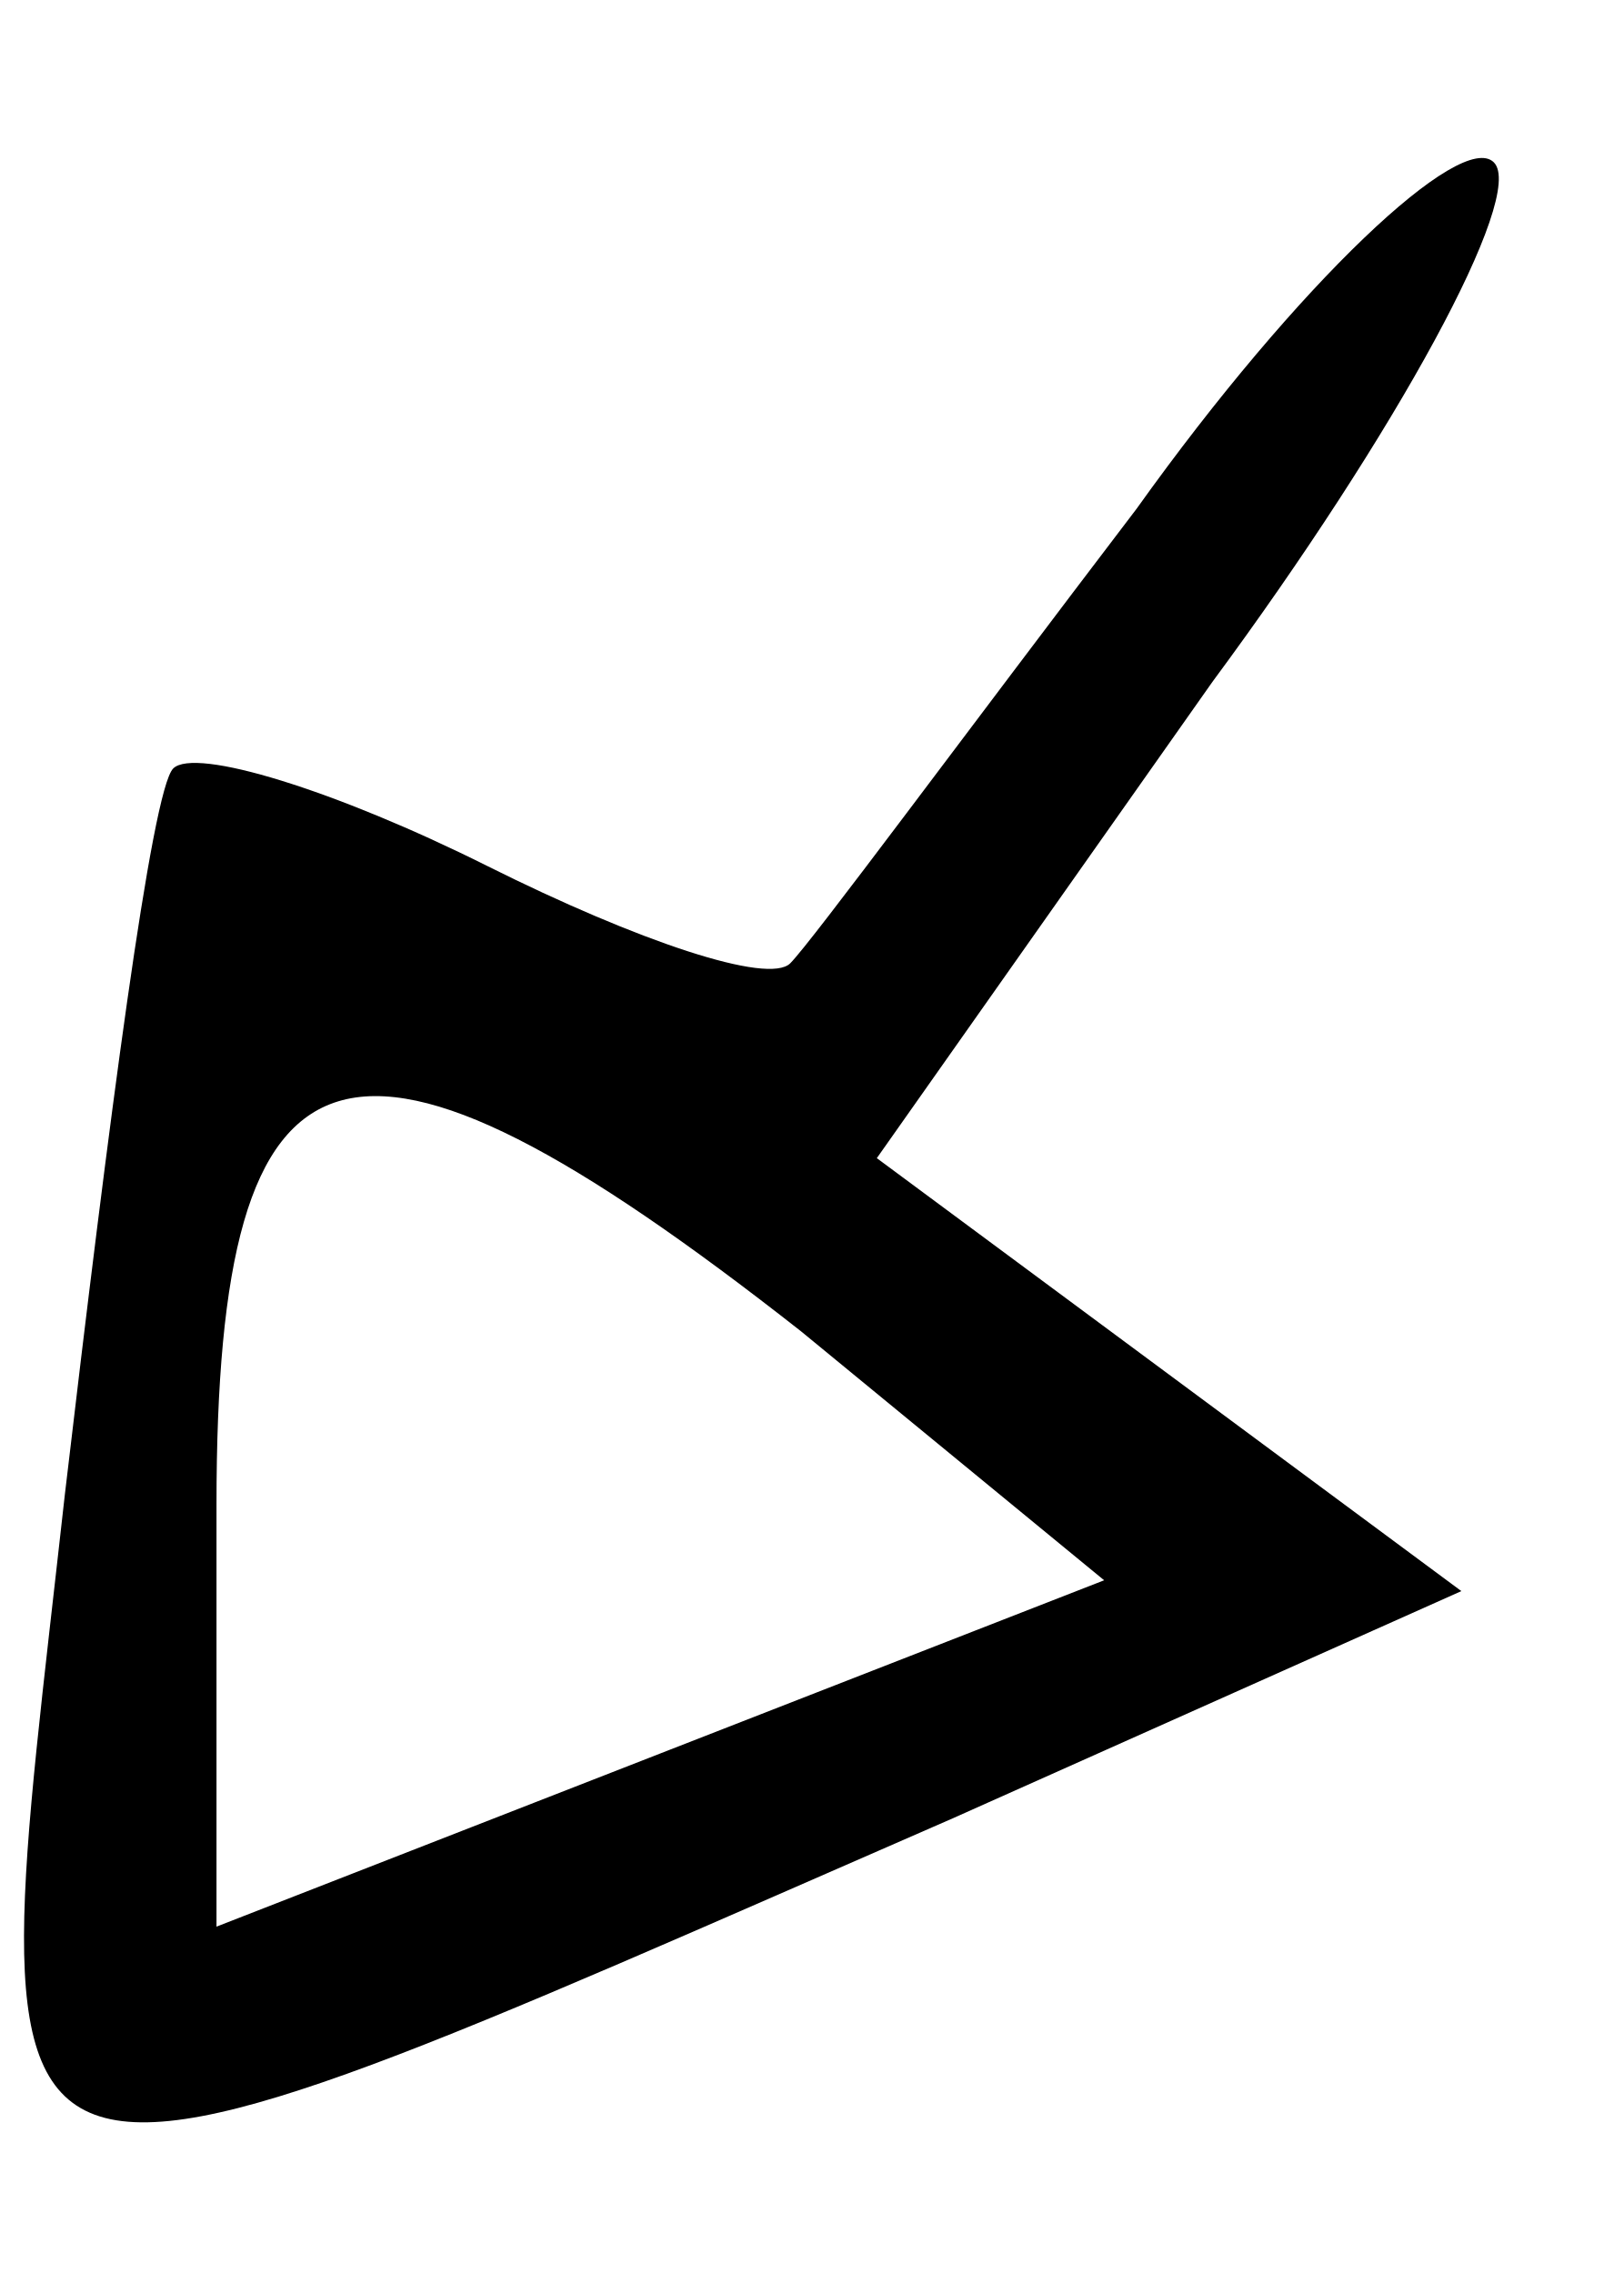
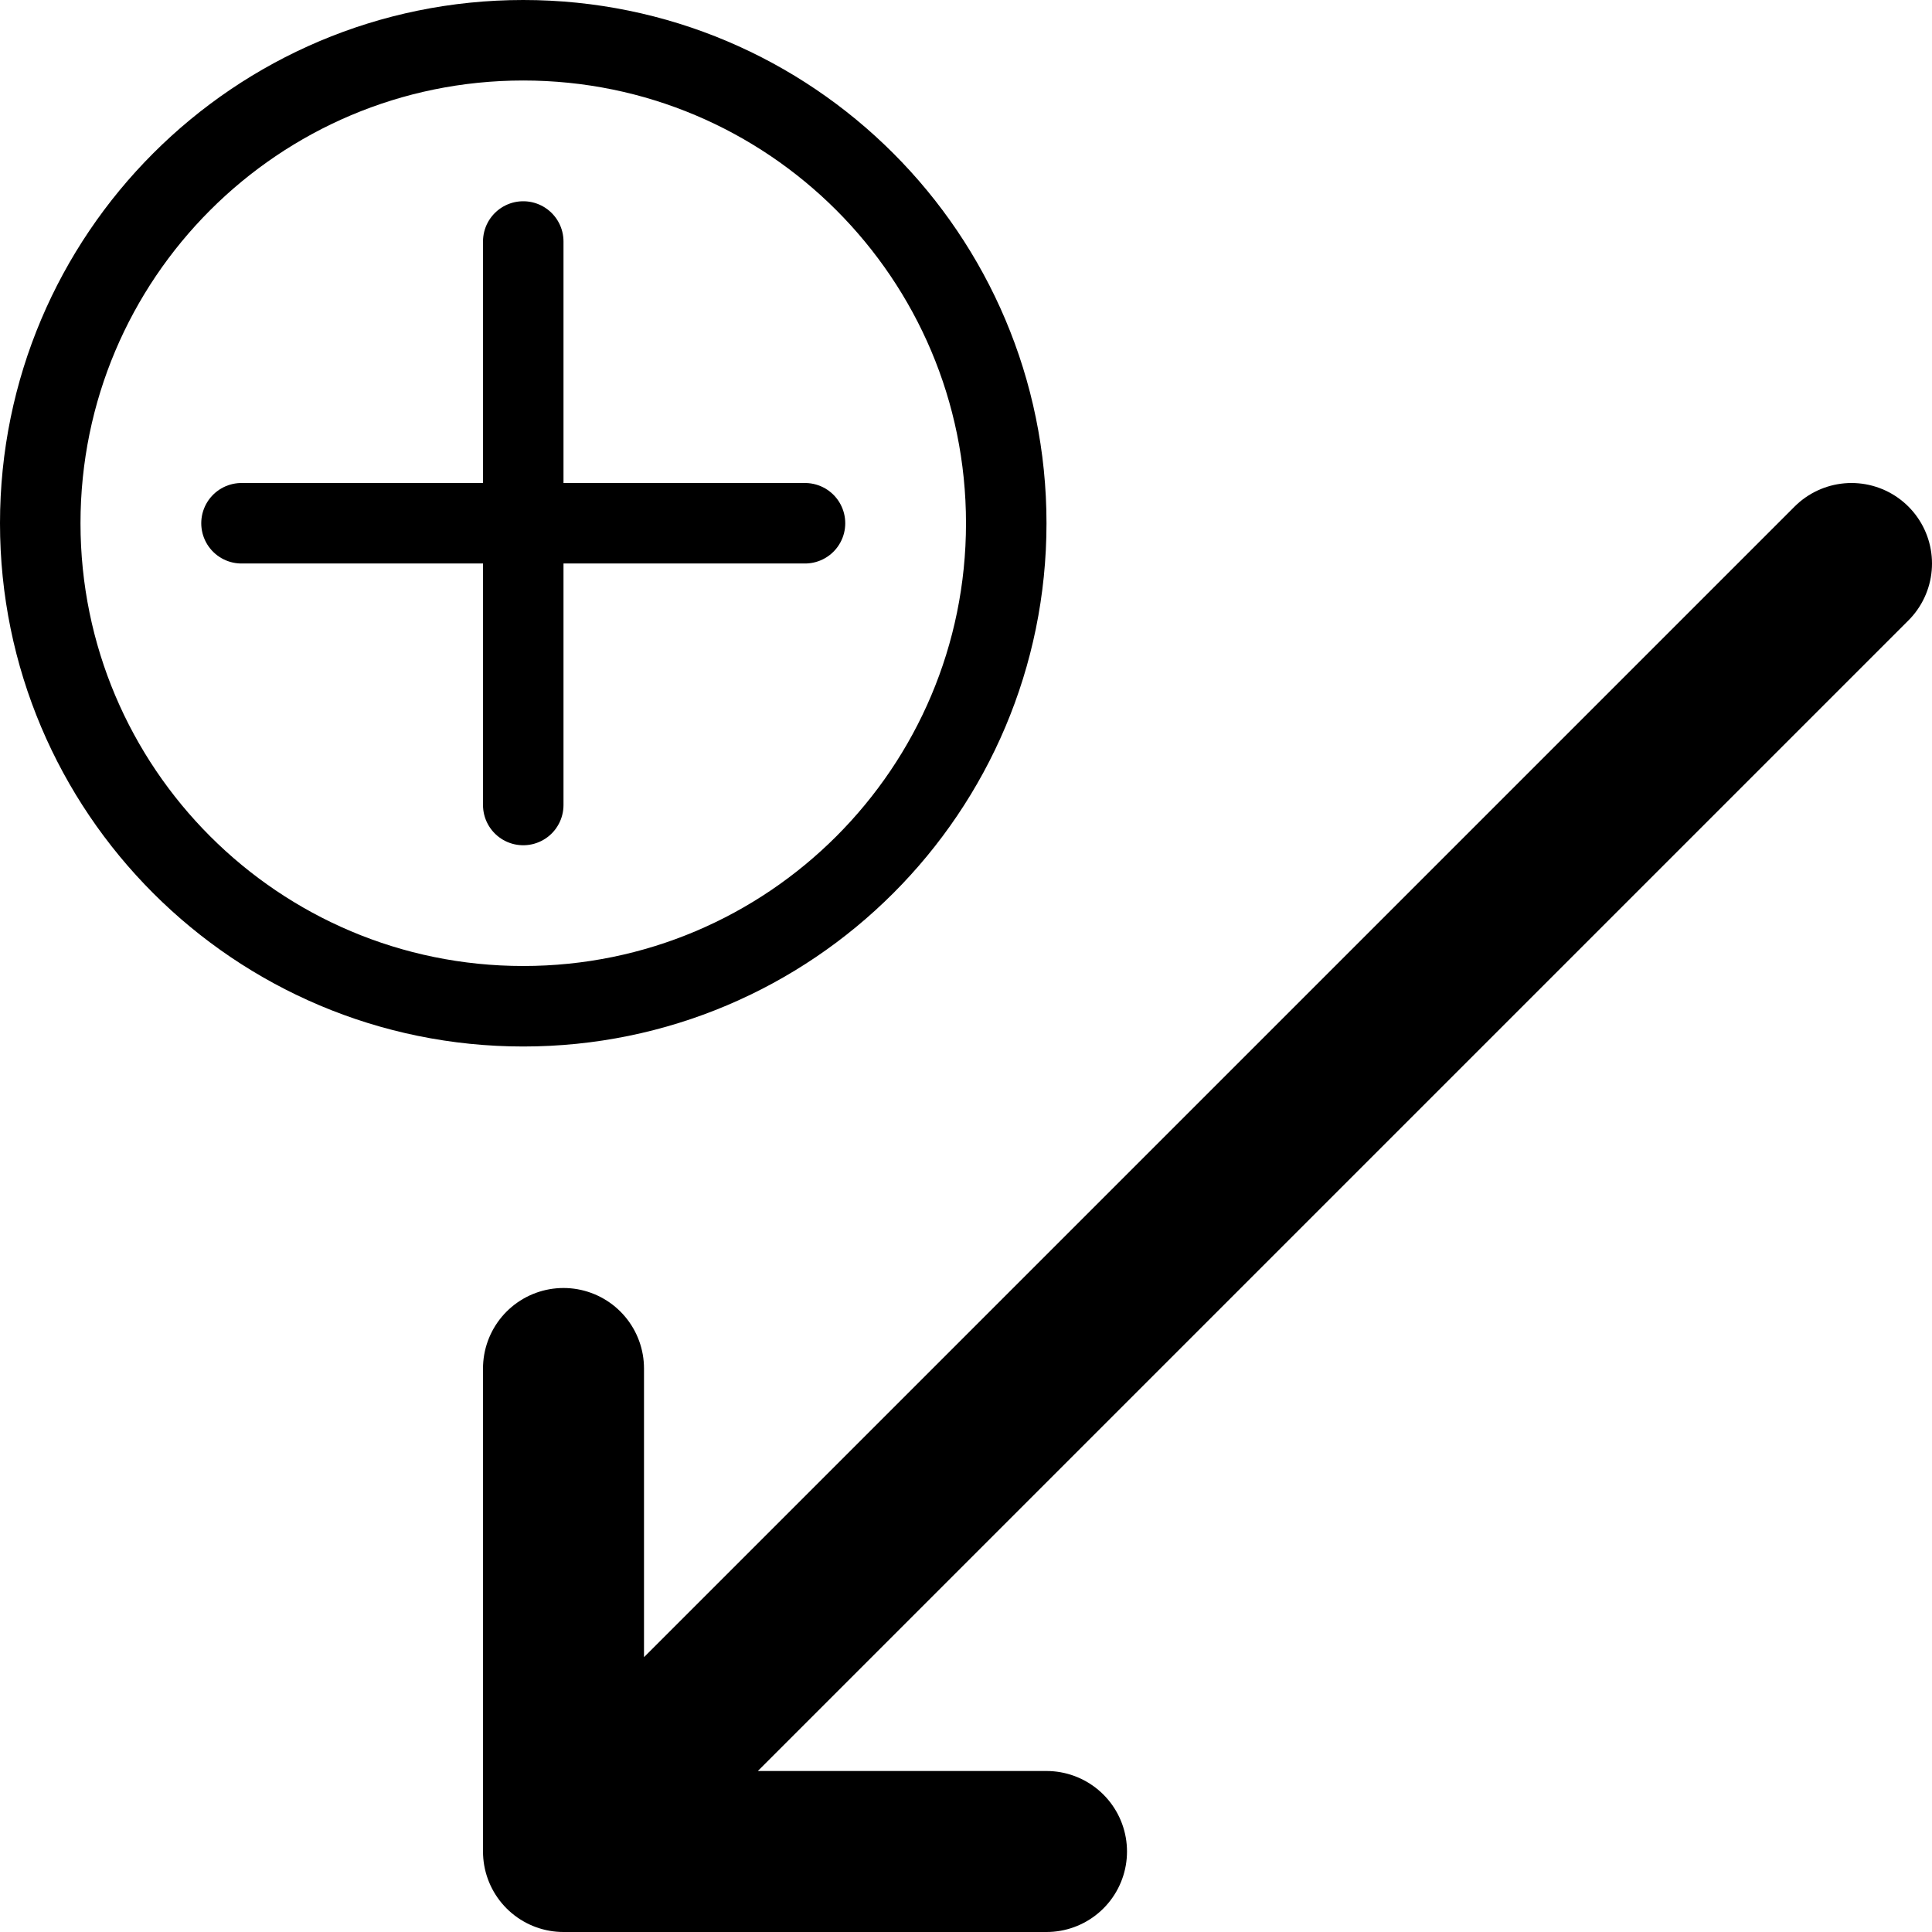
- <svg xmlns="http://www.w3.org/2000/svg" version="1.0" width="15pt" height="21pt" viewBox="0 0 15 21" preserveAspectRatio="xMidYMid meet">
-   <g transform="translate(0,21) scale(0.1,-0.1)" fill="#000000" stroke="none">
-     <path d="M105 163 c-16 -21 -30 -40 -32 -42 -2 -2 -14 2 -28 9 -14 7 -27 11 -29 9 -2 -2 -6 -33 -10 -67 -8 -72 -12 -71 82 -30 l47 21 -27 20 -27 20 31 44 c17 23 29 45 26 48 -3 3 -18 -11 -33 -32z m-31 -76 l28 -23 -41 -16 -41 -16 0 39 c0 45 12 49 54 16z" />
-   </g>
+ <svg xmlns="http://www.w3.org/2000/svg" viewBox="0 0 24 24" aria-labelledby="title" width="1em" height="1em" stroke="currentColor" fill="none" stroke-width="1" stroke-linecap="round" stroke-linejoin="round">
+   <circle id="icon-tools-measure-non-target-circle" cx="6.5" cy="6.5" r="6" />
+   <path id="icon-tools-measure-non-target-plus" d="M6.5,3 l0,7 M3,6.5 l7,0" />
+   <path id="icon-tools-measure-non-target-arrow" d="M23,7 l-15,15 M7,17 l0,6 6,0" stroke-width="2" />
</svg>
